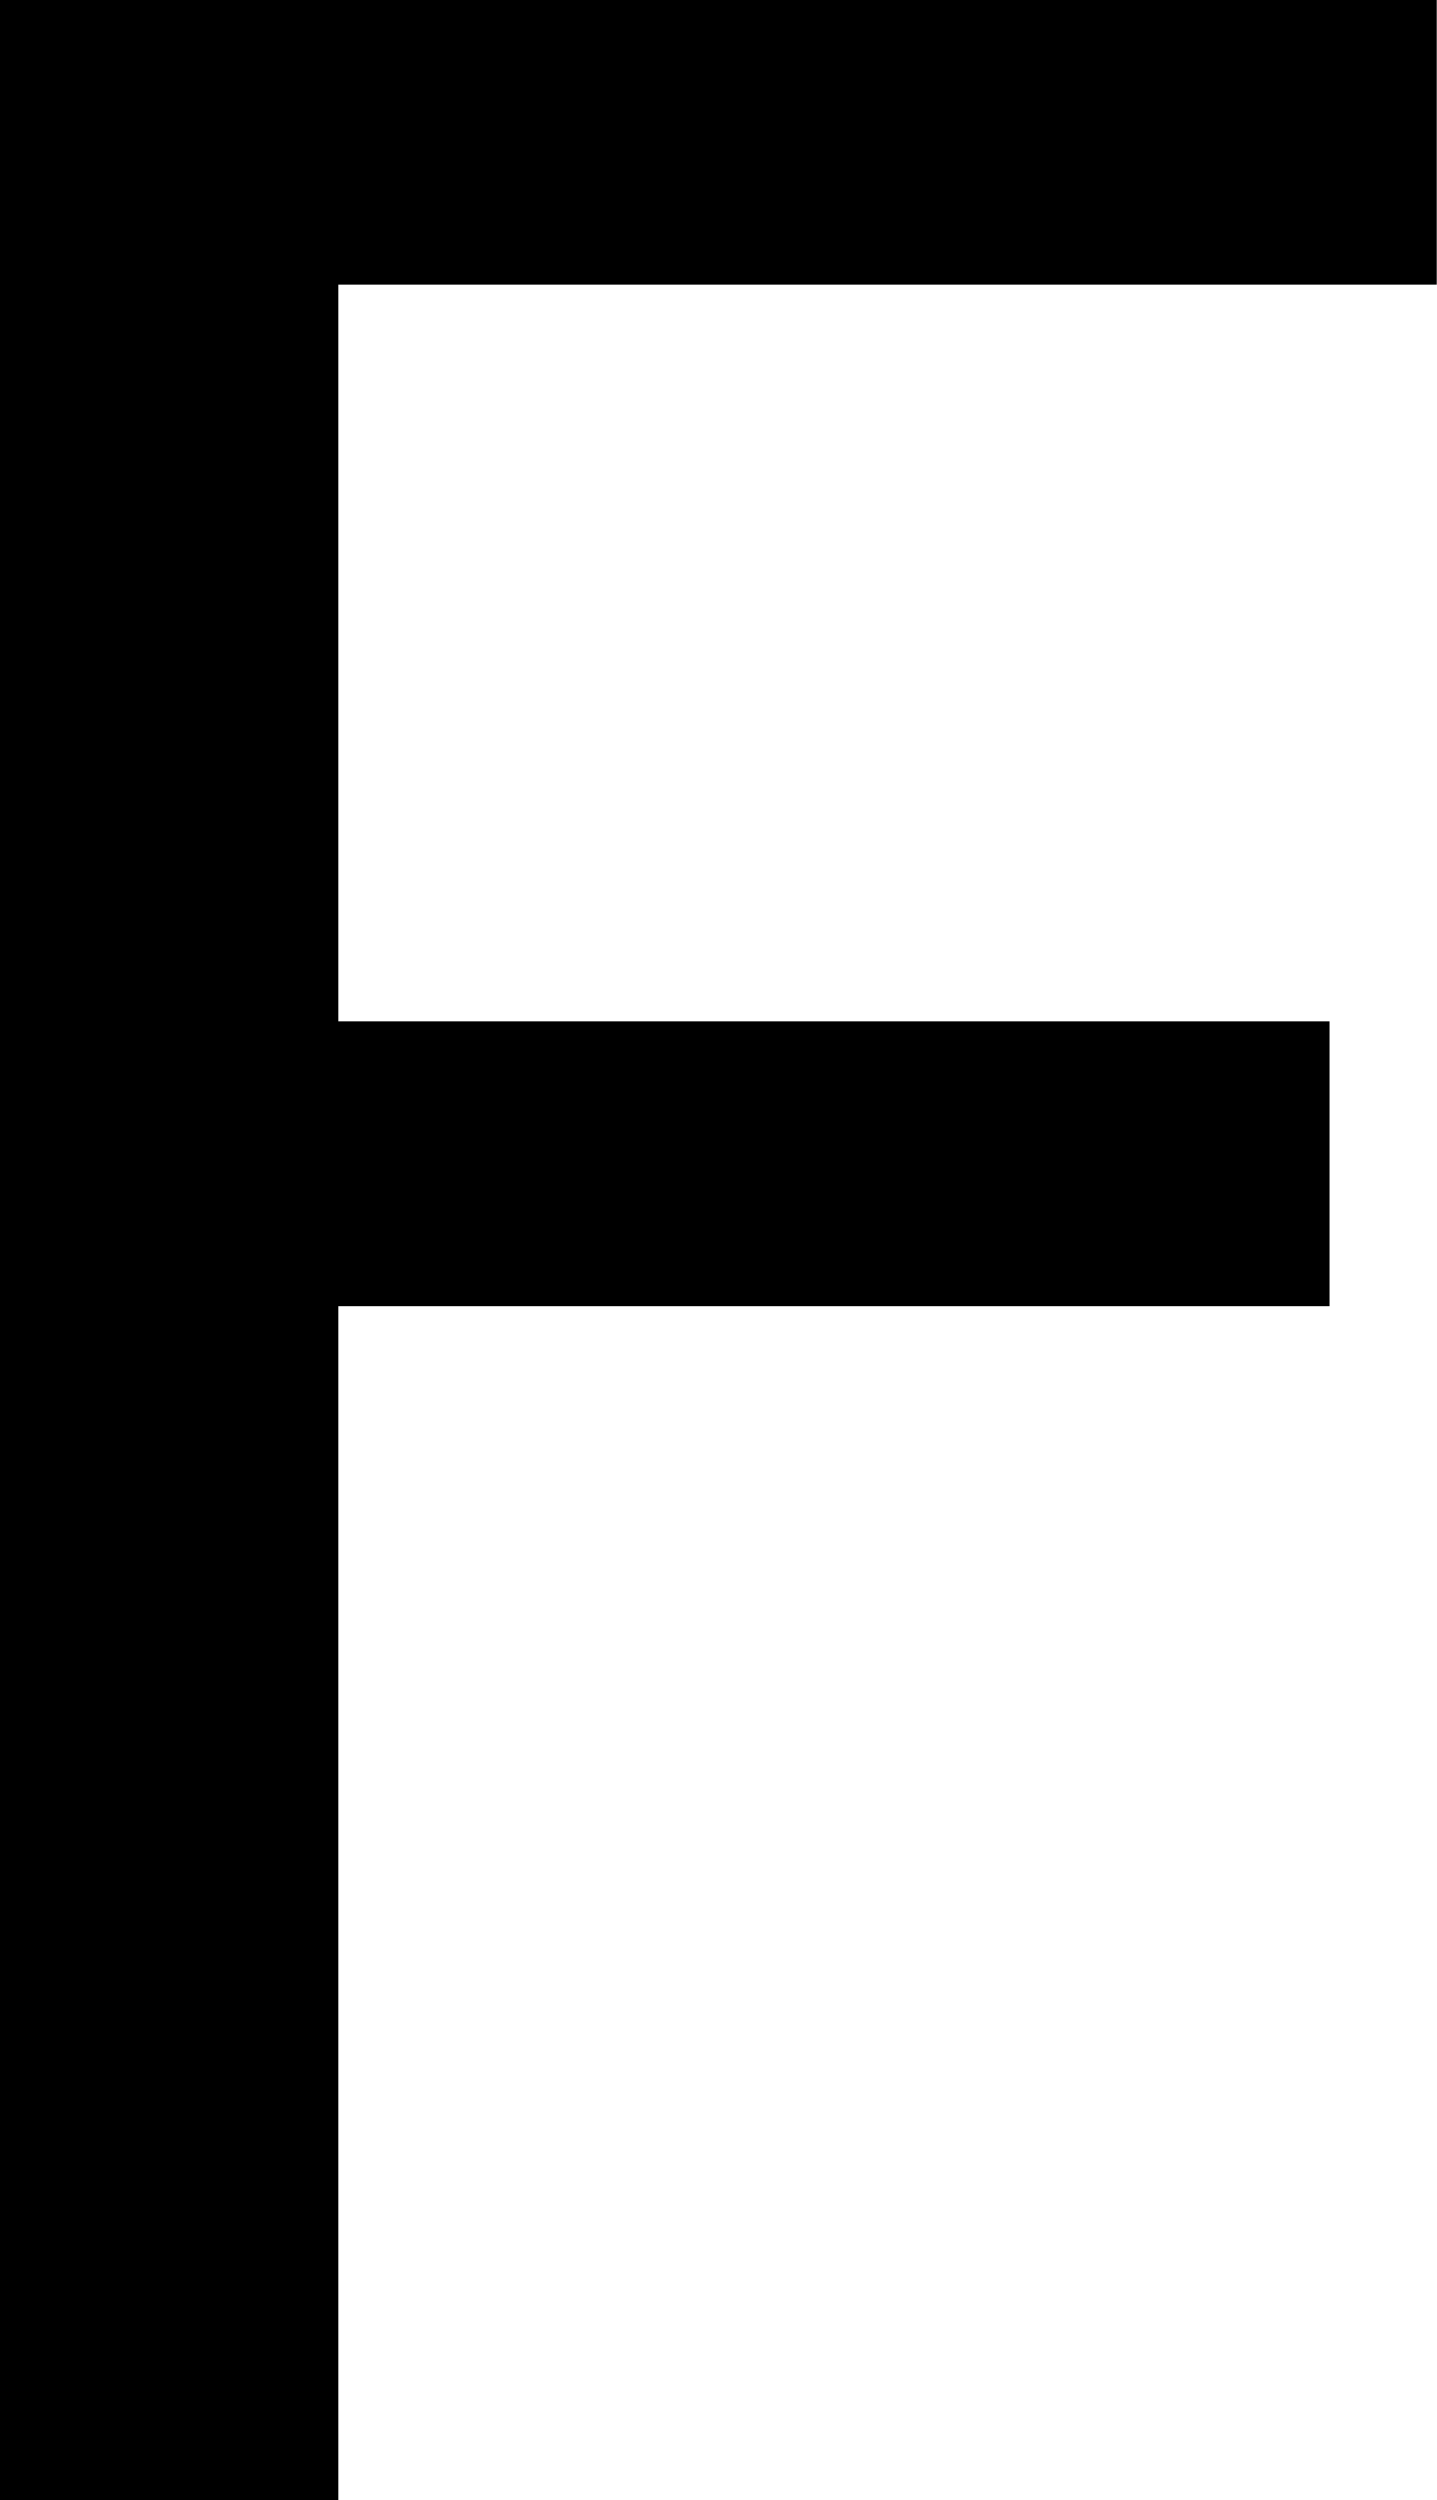
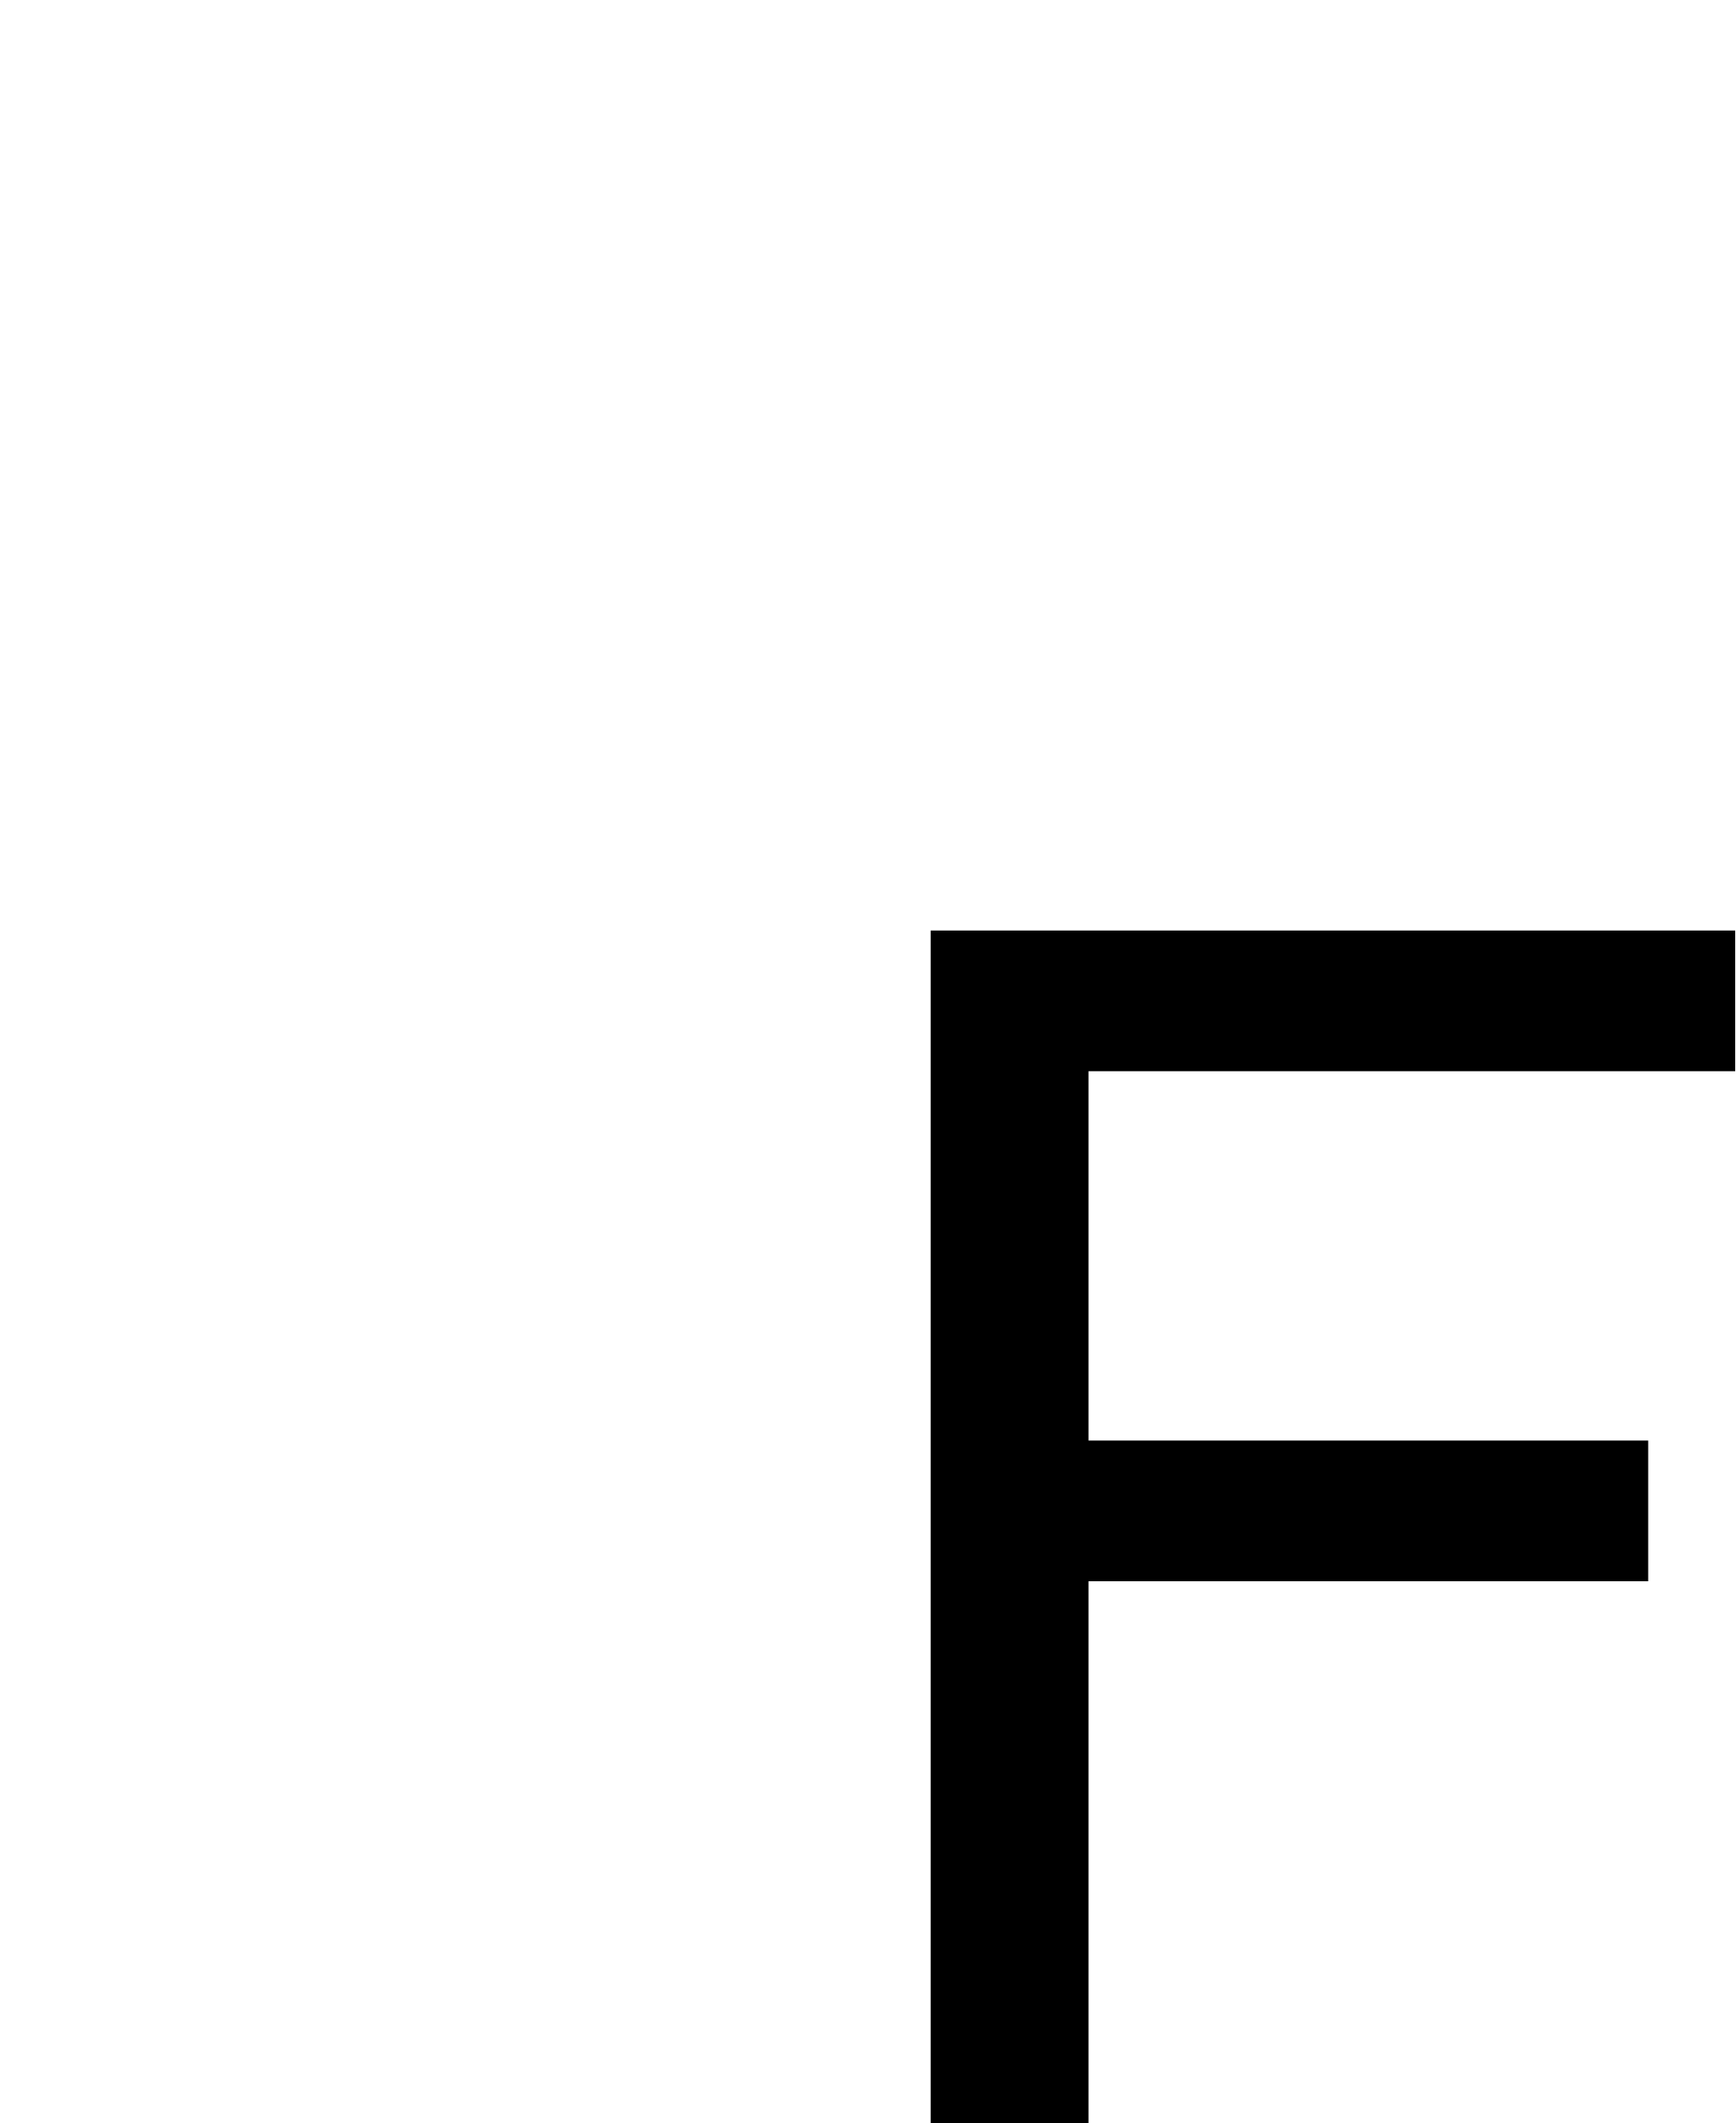
- <svg xmlns="http://www.w3.org/2000/svg" height="12.525" width="7.198">
-   <path d="M0 0L7.198 0L7.198 1.426L1.695 1.426L1.695 5.117L6.661 5.117L6.661 6.544L1.695 6.544L1.695 12.525L0 12.525L0 0Z" fill="#000" />
+ <svg xmlns="http://www.w3.org/2000/svg" height="22.815" width="18.645">
+   <path d="M10 22.815L10 10L18.645 10L18.645 11.512L11.696 11.512L11.696 15.481L17.71 15.481L17.71 16.993L11.696 16.993L11.696 22.815L10 22.815Z" fill="#000" />
</svg>
